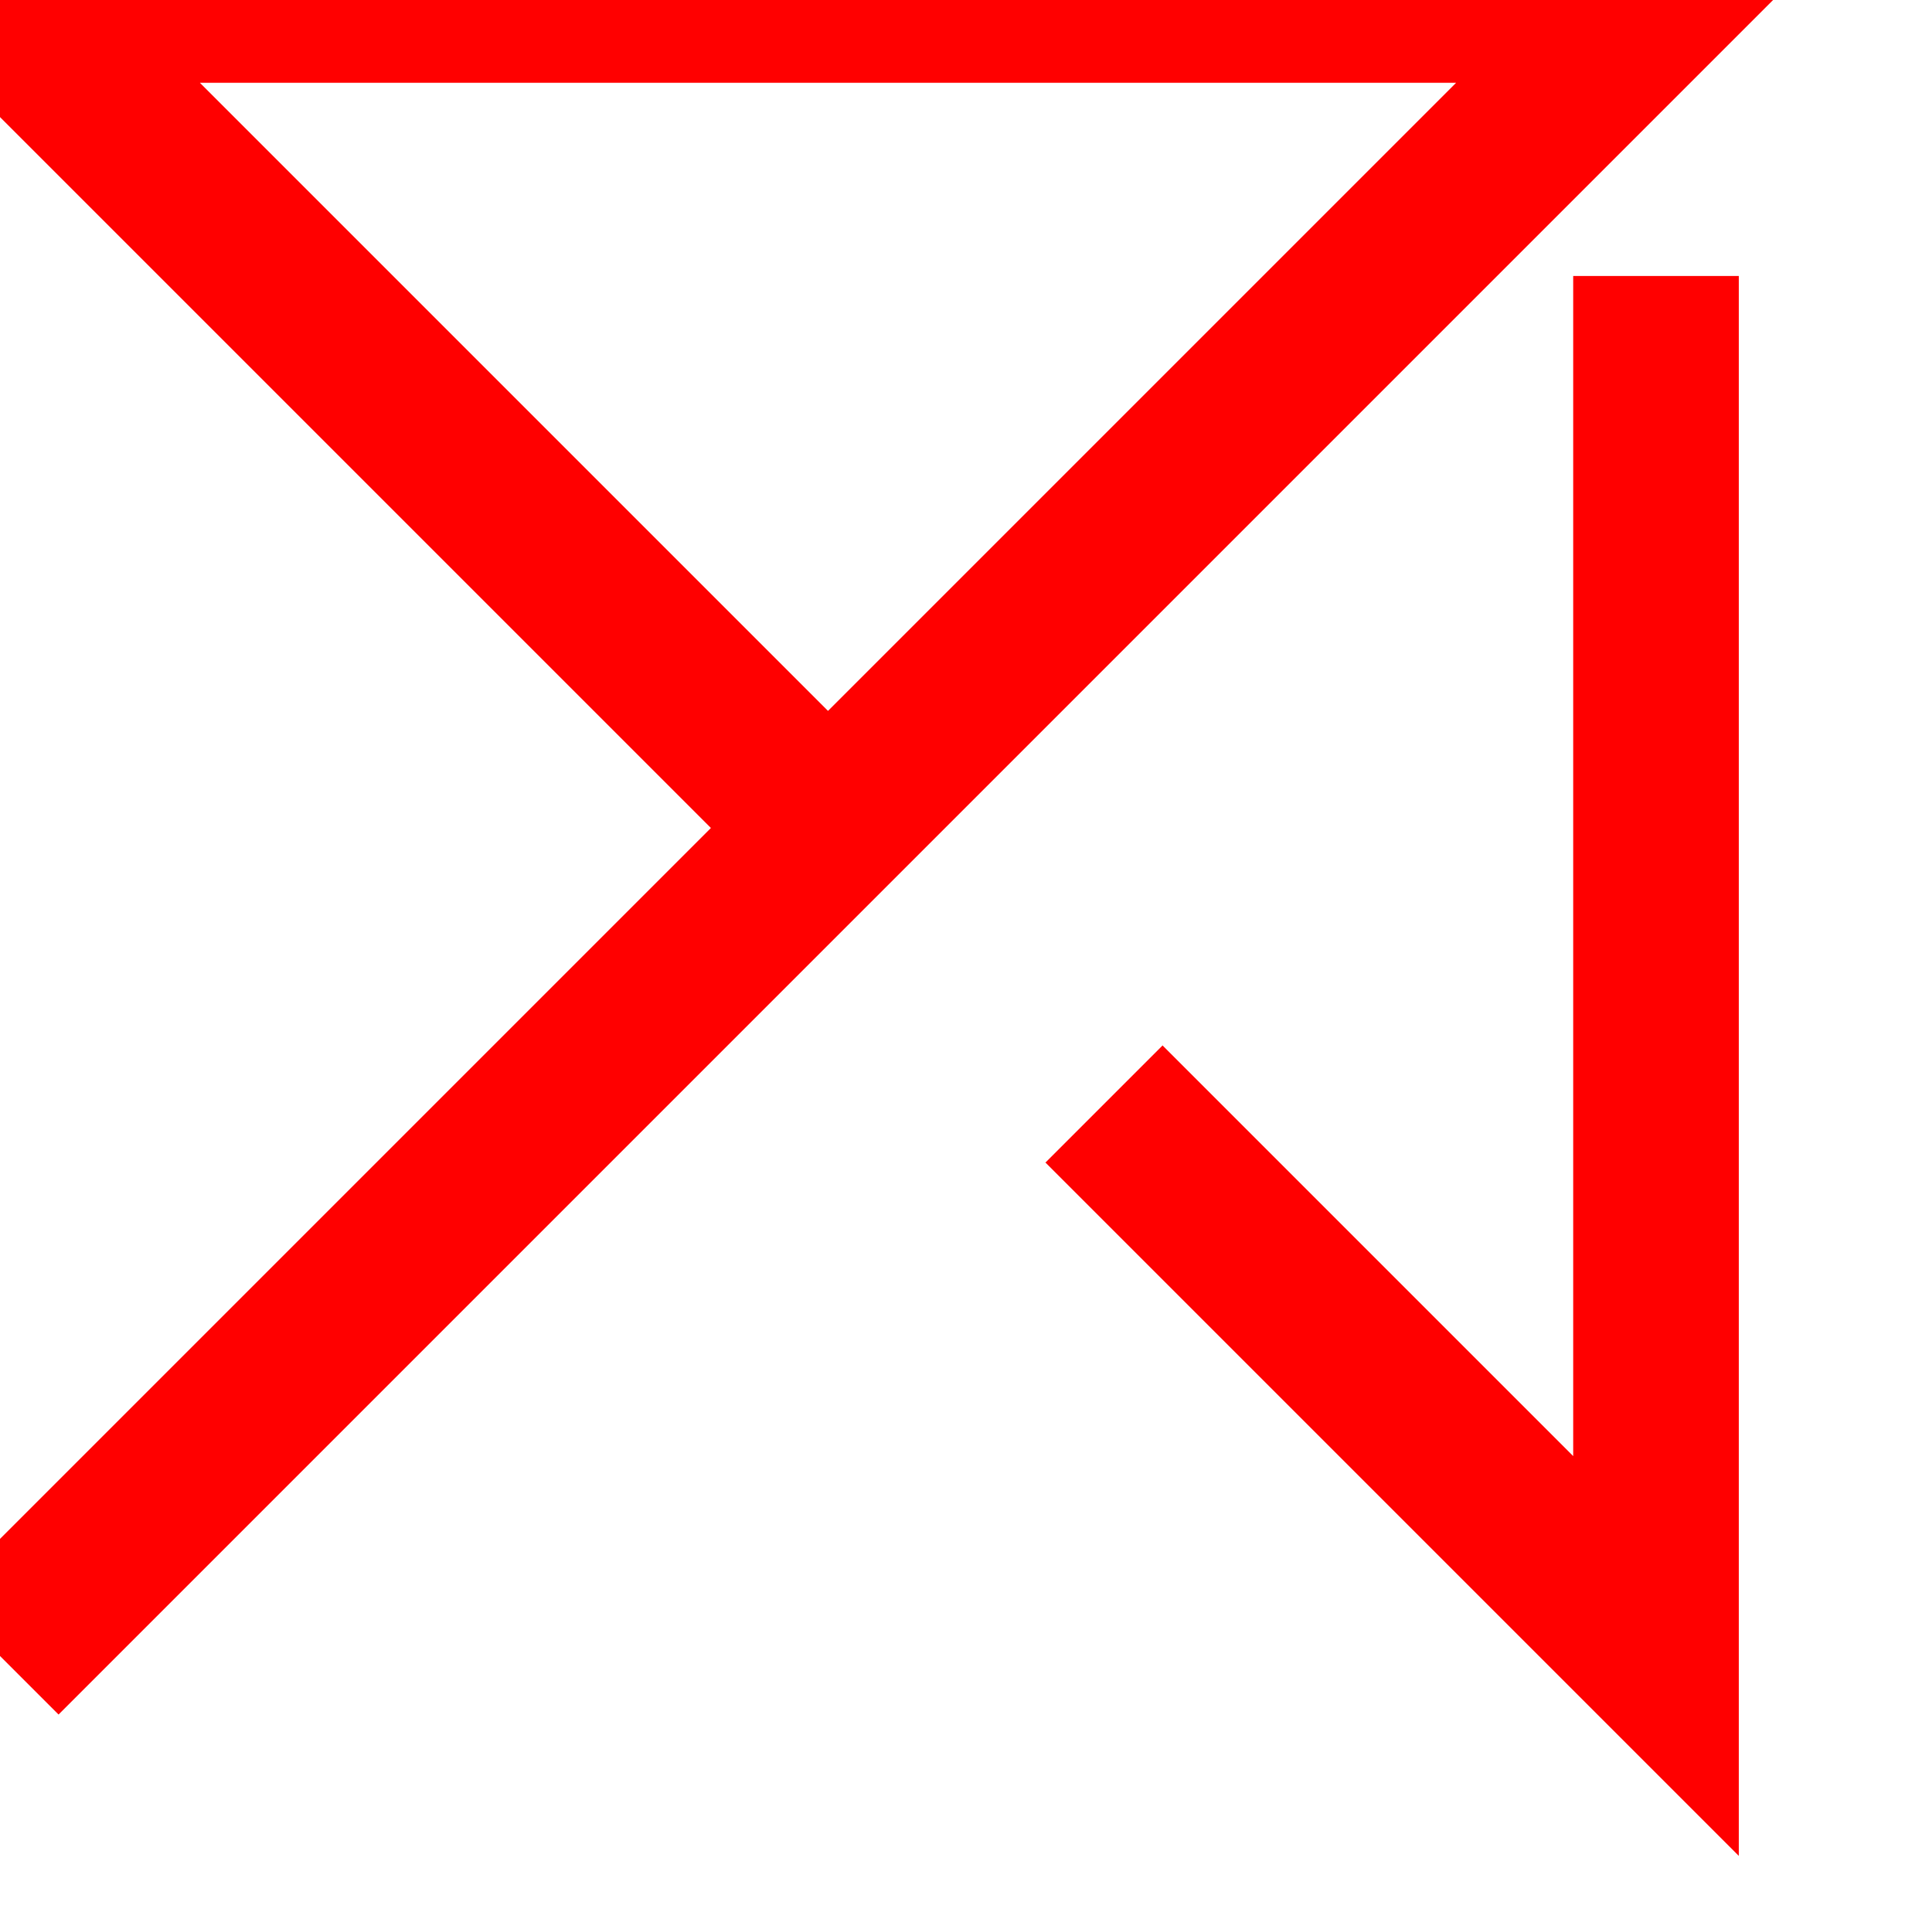
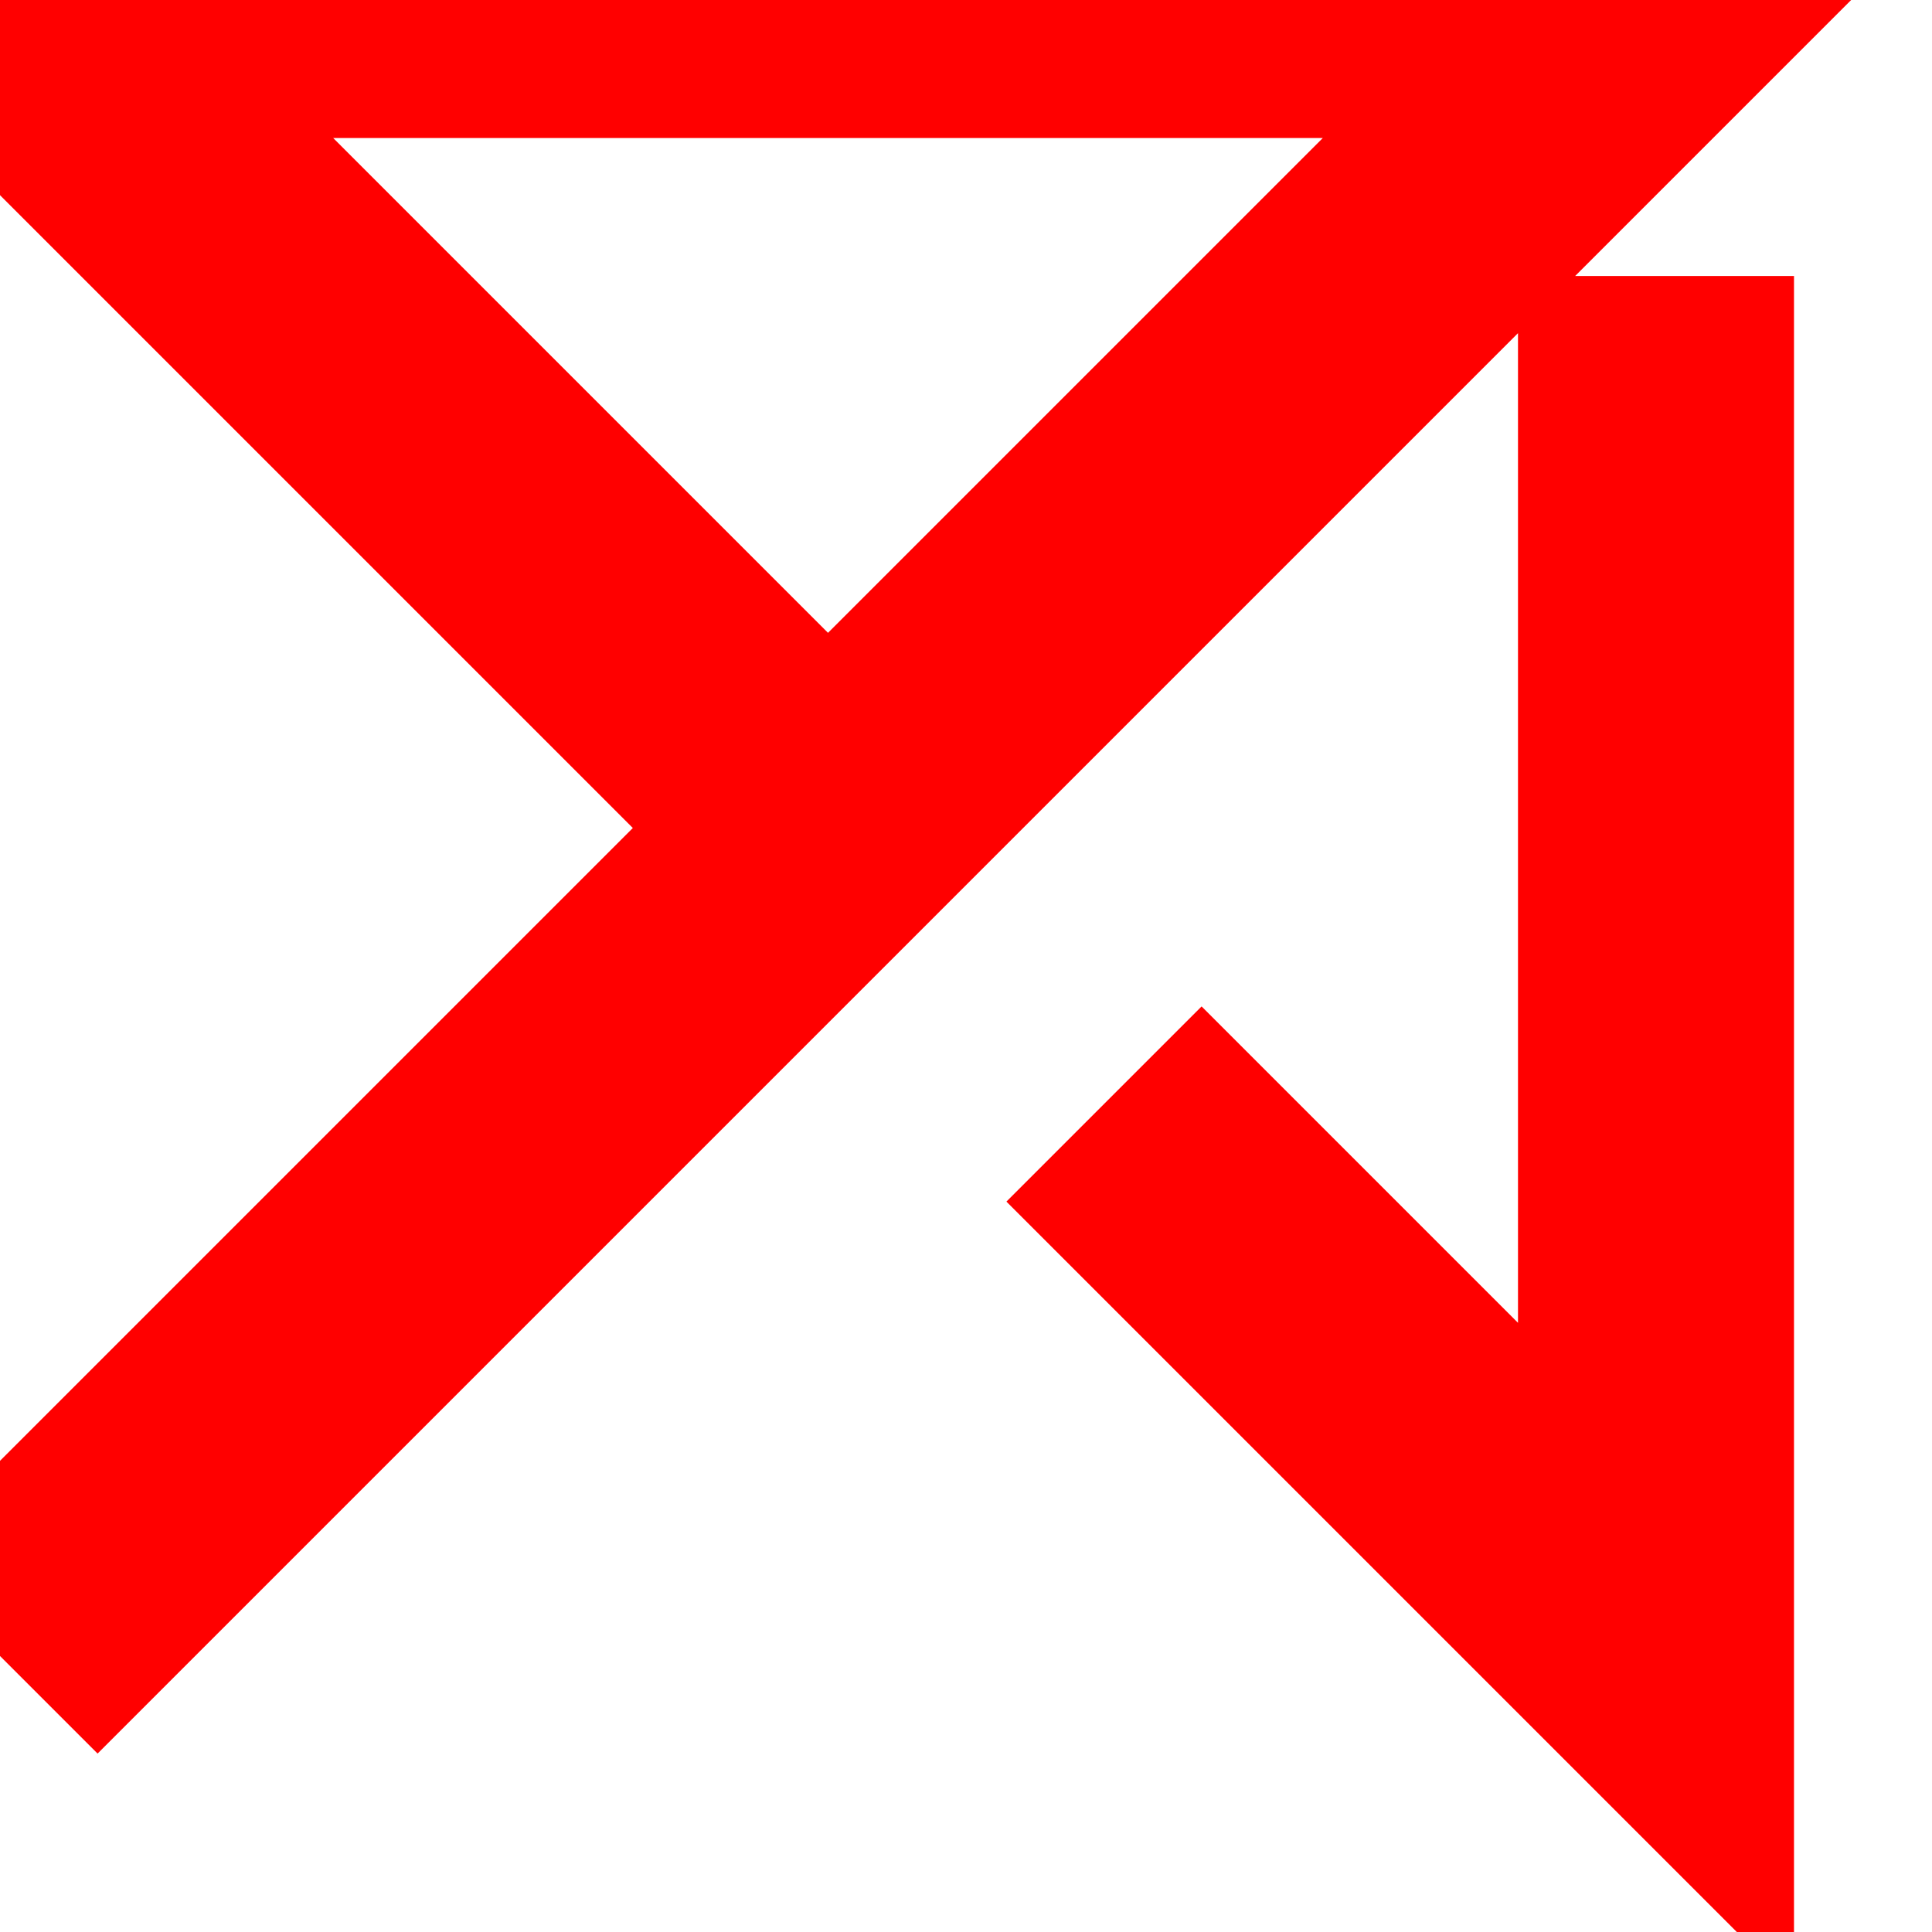
<svg viewBox="60 -90 35 35">
-   <path stroke="red" stroke-width="3" fill="none" d="     M 80 -70      L 90 -60      L 90 -85      M 90 -90      L 60 -90      L 75 -75      M 60 -60      L 95 -95     " />
+   <path stroke="red" stroke-width="5" fill="none" d="     M 80 -70      L 90 -60      L 90 -85      M 90 -90      L 60 -90      L 75 -75      M 60 -60      L 95 -95     " />
</svg>
